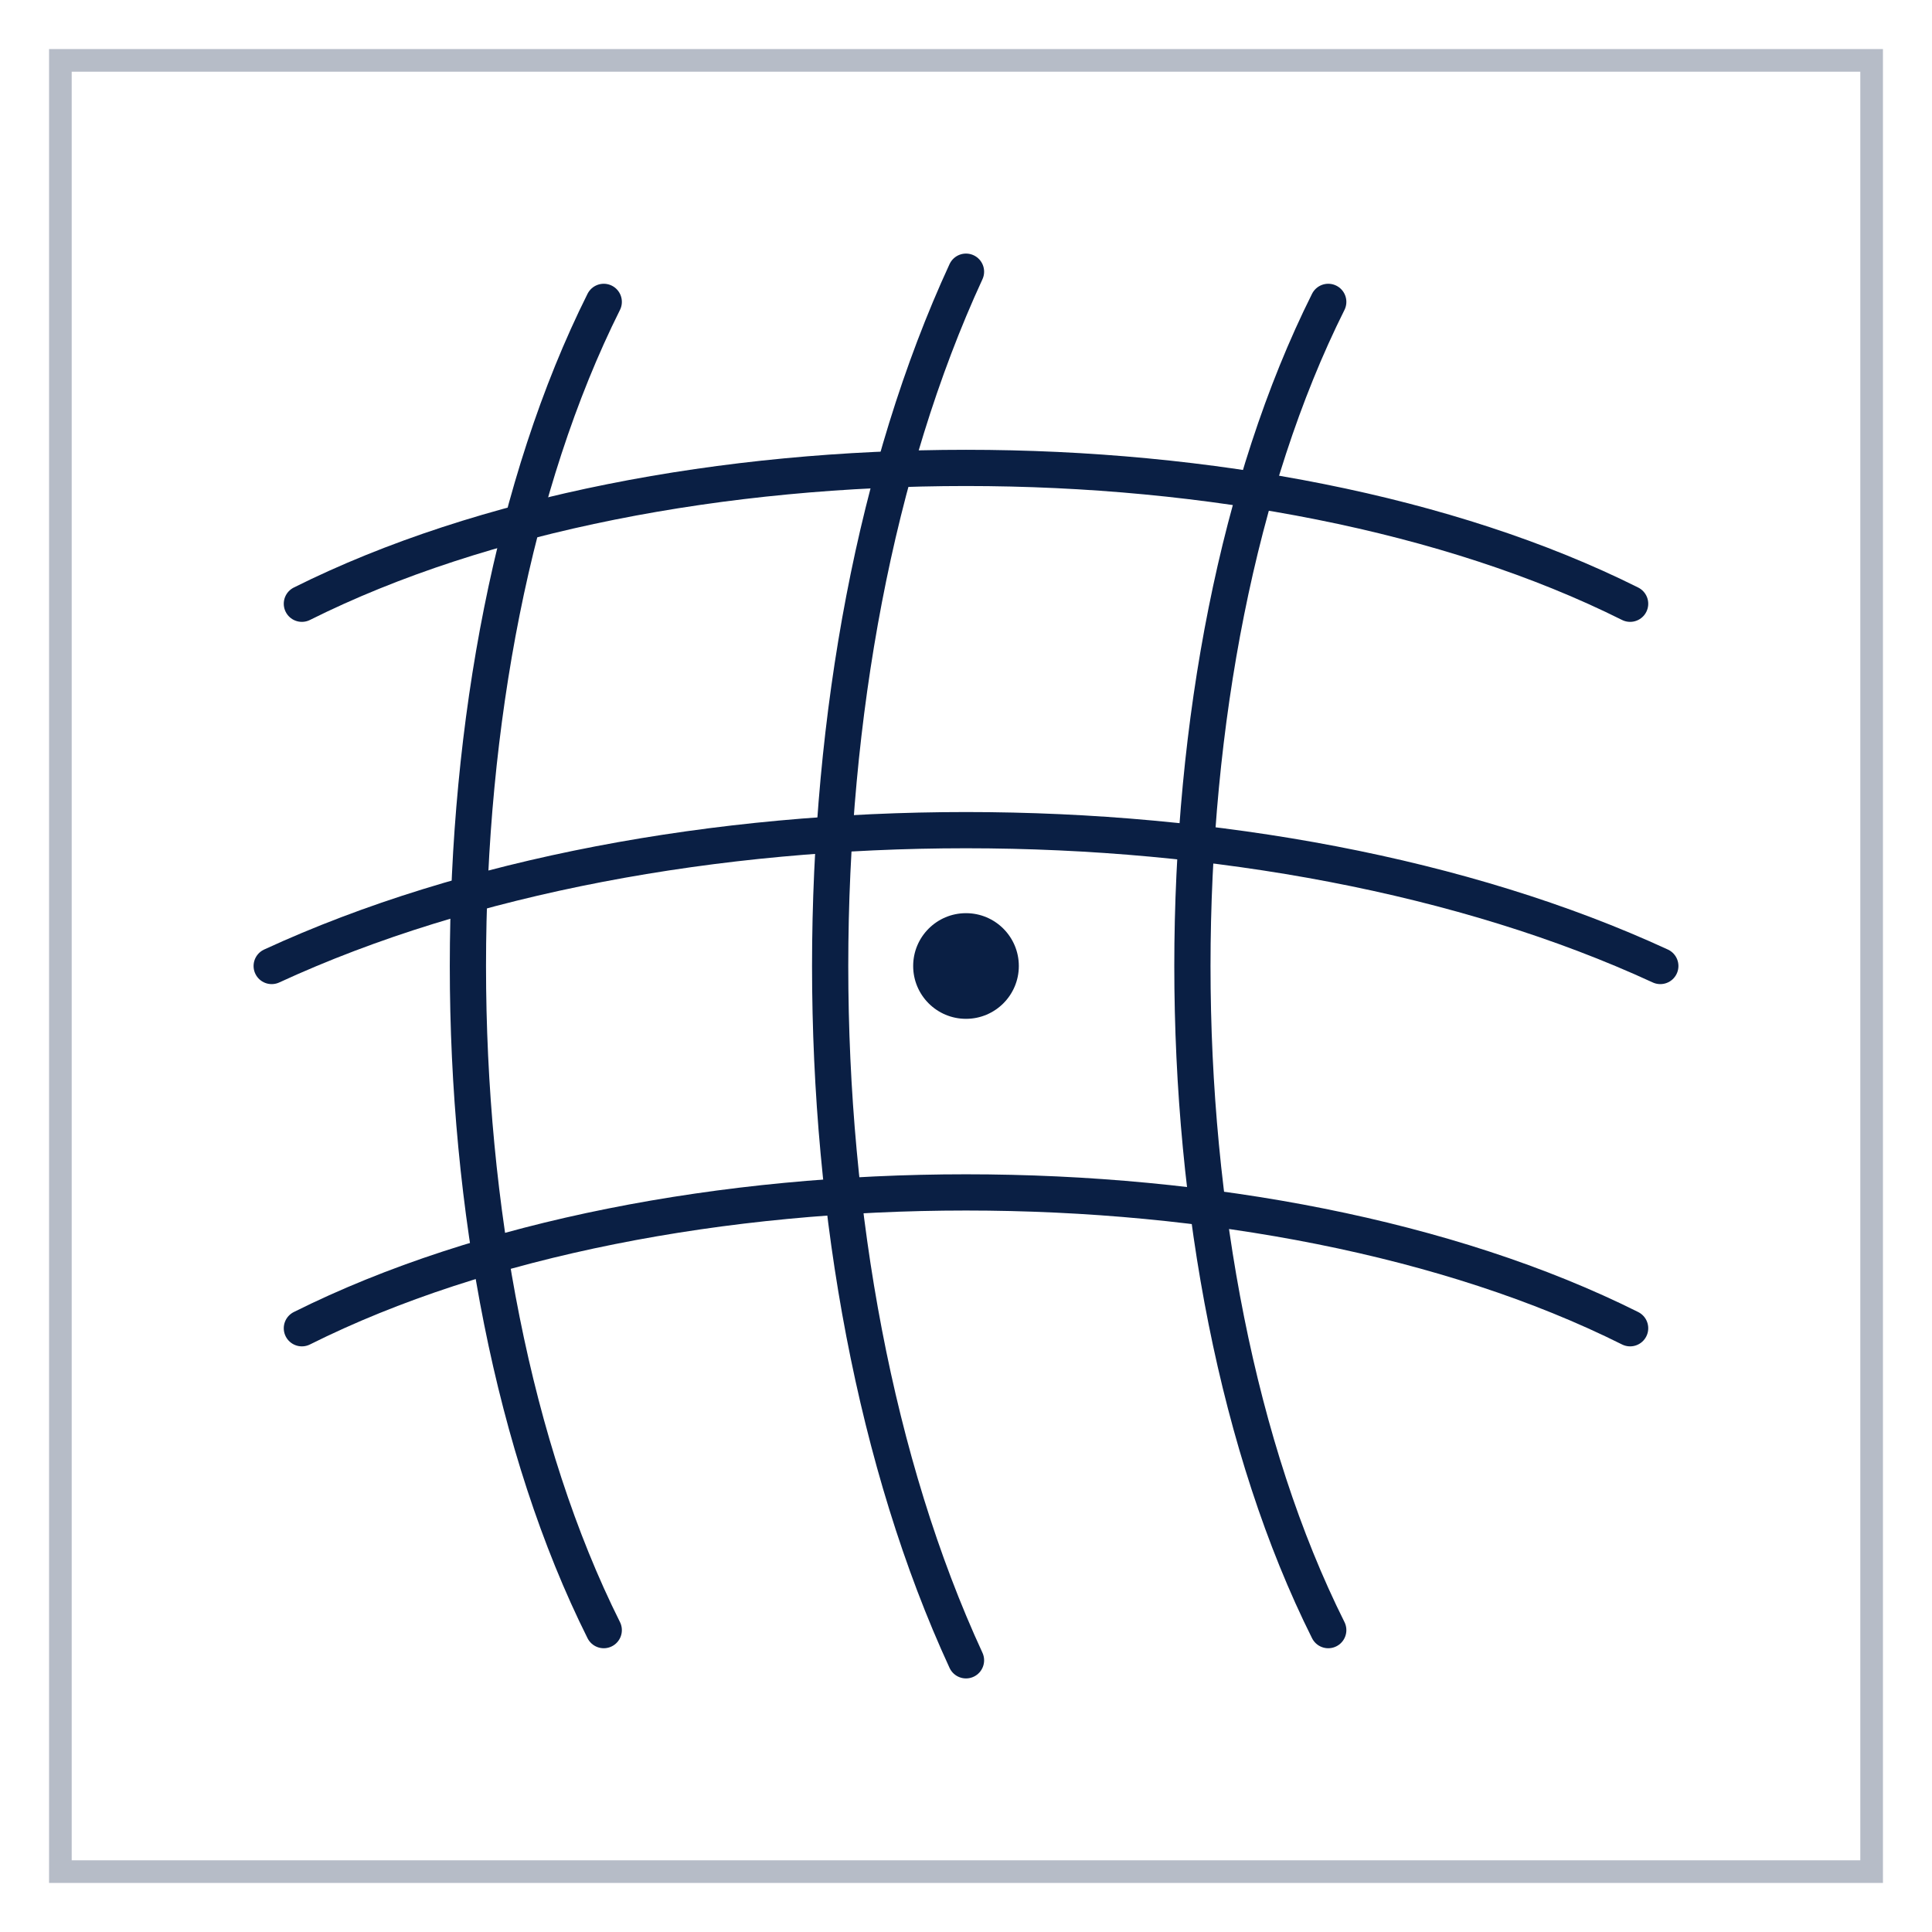
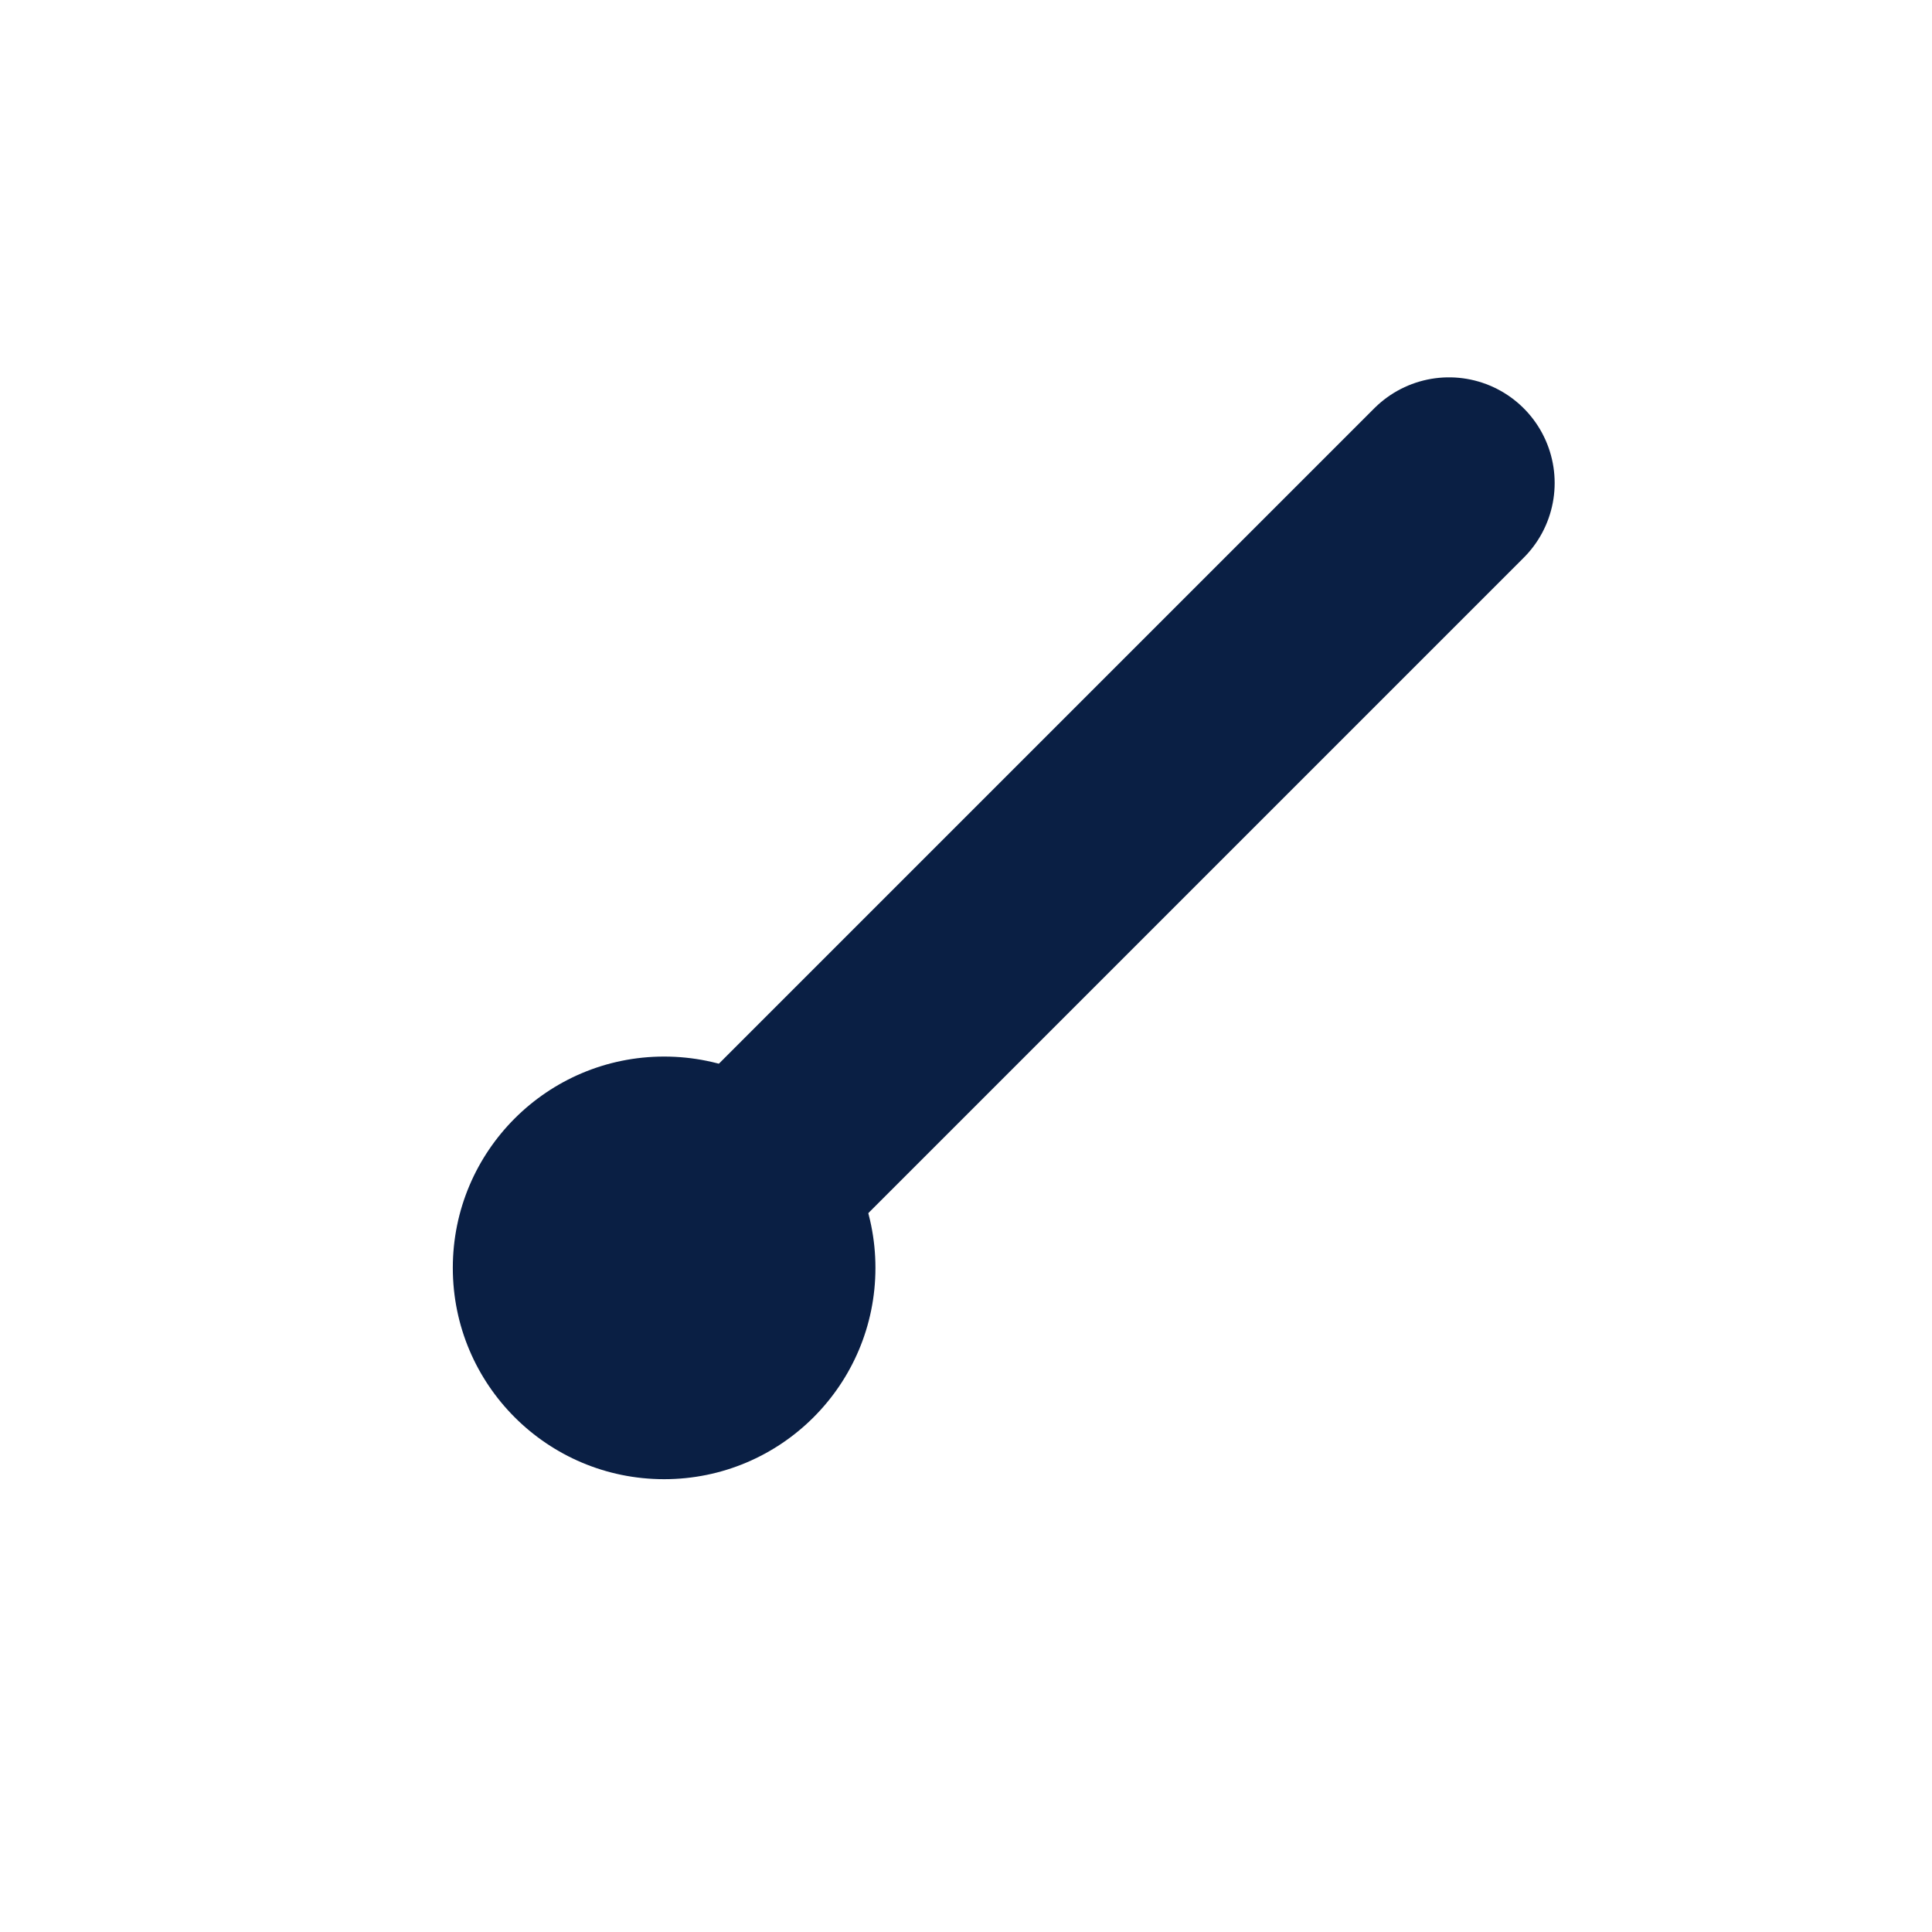
<svg xmlns="http://www.w3.org/2000/svg" viewBox="0 0 64 64" fill="none">
-   <rect x="2" y="2" width="60" height="60" stroke="#0a1f44" stroke-opacity="0.3" stroke-width="0.75" />
-   <g stroke="#0a1f44" stroke-width="1.2" fill="none" stroke-linecap="round">
-     <path d="M 10 20 C 22 14, 42 14, 54 20" />
-     <path d="M 9 32 C 22 26, 42 26, 55 32" />
-     <path d="M 10 44 C 22 38, 42 38, 54 44" />
-     <path d="M 20 10 C 14 22, 14 42, 20 54" />
-     <path d="M 32 9 C 26 22, 26 42, 32 55" />
-     <path d="M 44 10 C 38 22, 38 42, 44 54" />
-   </g>
-   <circle cx="32" cy="32" r="1.75" fill="#0a1f44" />
+   <line x1="22" y1="42" x2="48" y2="16" stroke="#0a1f44" stroke-width="7" stroke-linecap="round" />
+   <circle cx="22" cy="42" r="7" fill="#0a1f44" />
</svg>
